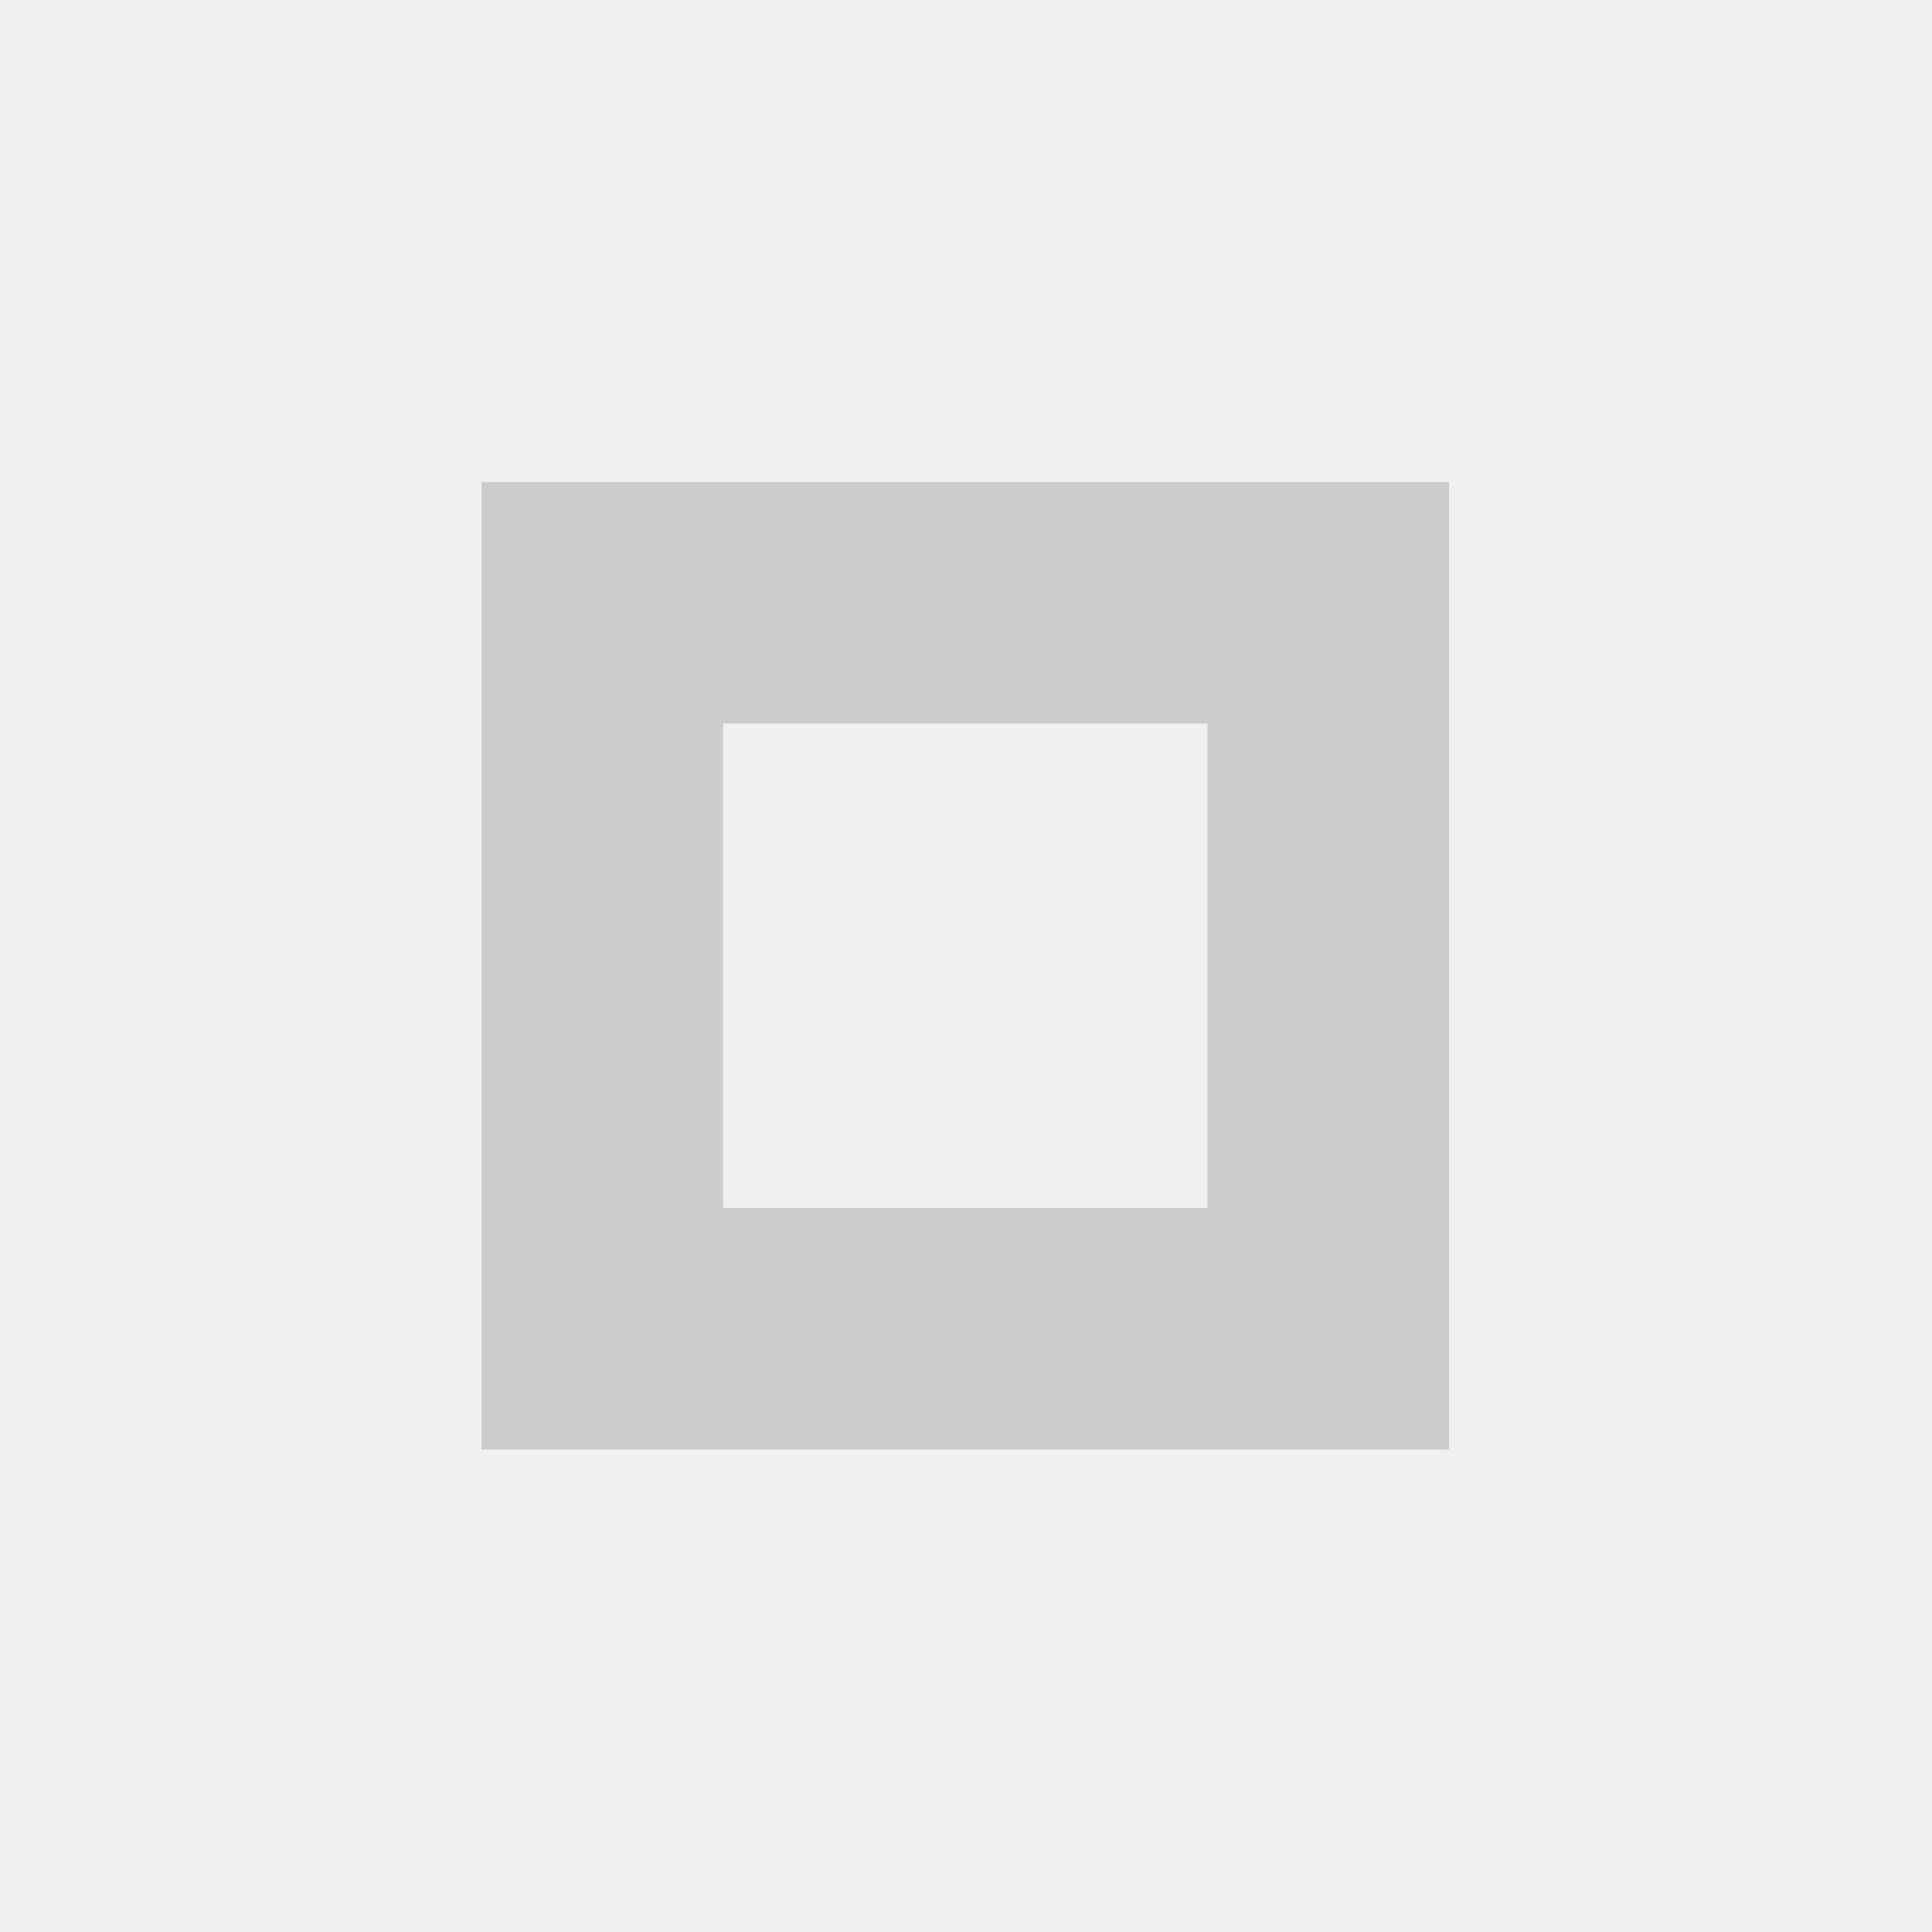
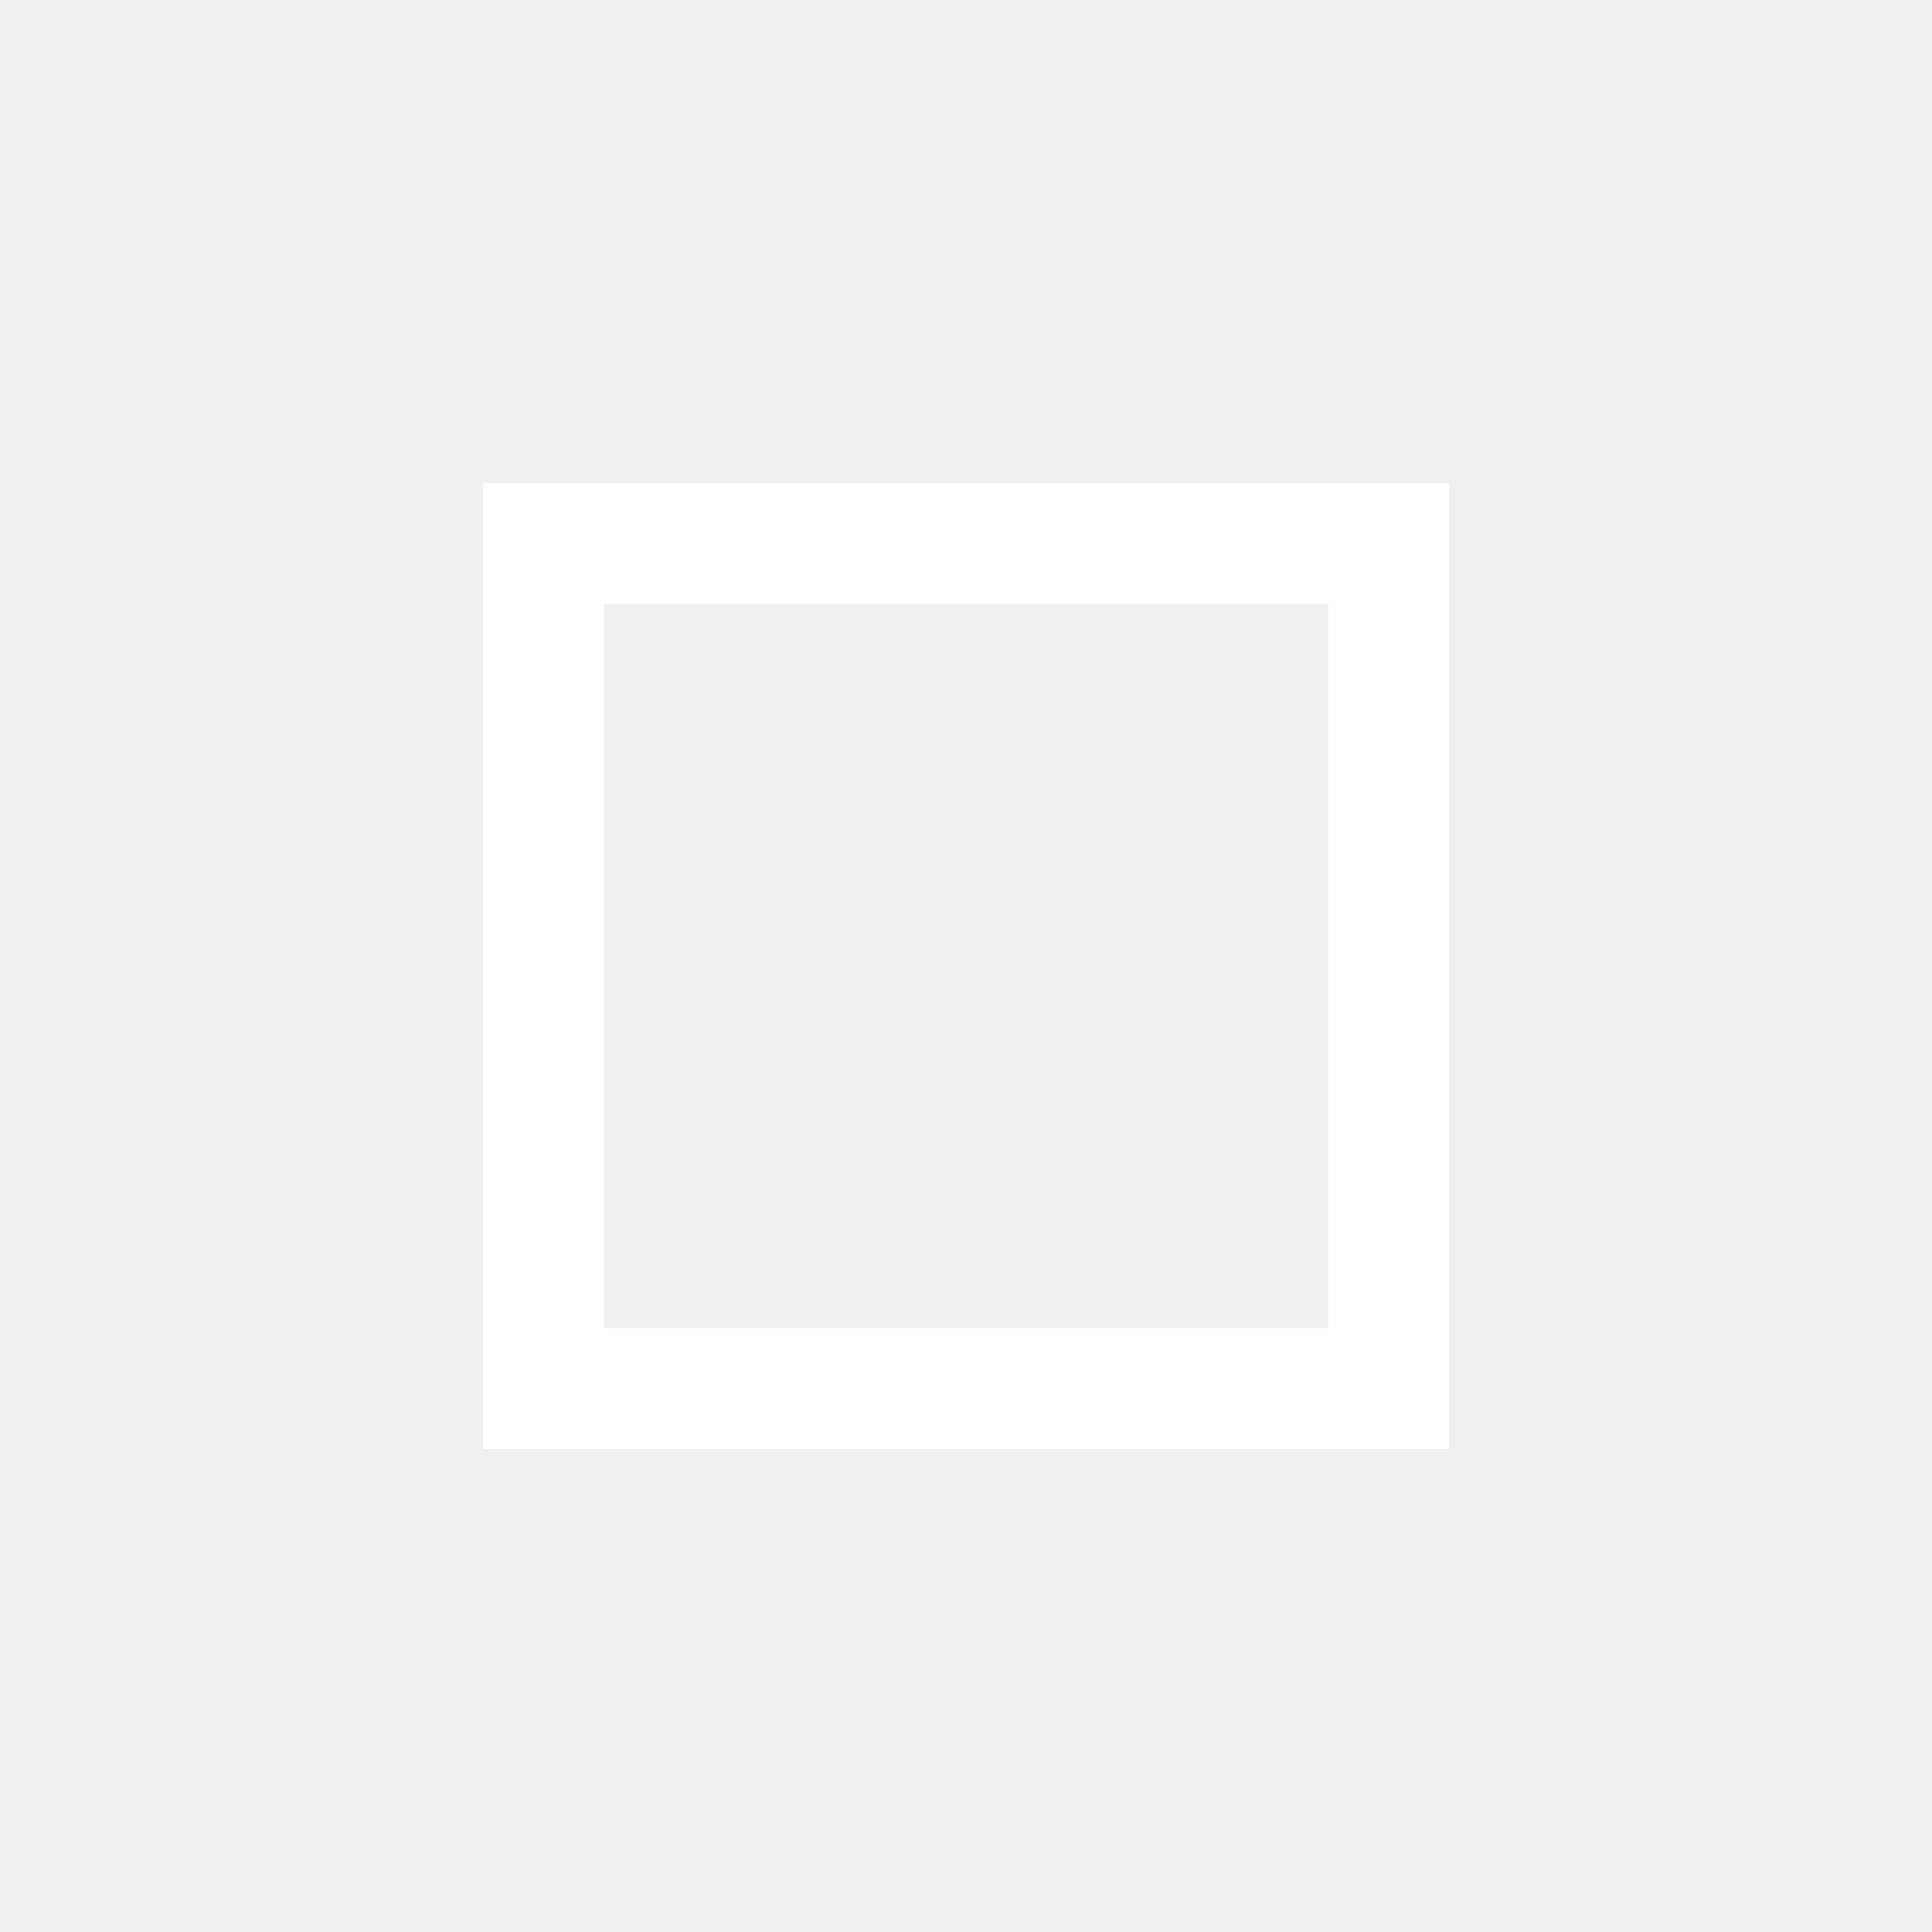
- <svg xmlns="http://www.w3.org/2000/svg" height="16" id="svg7384" style="enable-background:new" version="1.1" width="16">
-   <defs id="defs7386" />
-   <g style="fill:#cccccc" id="layer1" transform="translate(-52.00585,-888)" />
-   <g style="fill:#cccccc" id="layer7" transform="translate(-52.00585,-888)" />
-   <g style="fill:#cccccc" id="layer6" transform="translate(-52.00585,-888)" />
-   <g style="fill:#cccccc" id="layer5" transform="translate(-52.00585,-888)" />
-   <g style="fill:#cccccc" id="layer9" transform="translate(-52.00585,-888)" />
-   <g style="fill:#cccccc" id="layer2" transform="translate(-52.00585,-888)" />
-   <g style="fill:#cccccc" id="layer8" transform="translate(-52.00585,-888)" />
-   <g style="fill:#cccccc" id="layer3" transform="translate(-52.00585,-888)" />
-   <g style="fill:#cccccc" id="layer4" transform="translate(-52.00585,-888)" />
-   <path id="rect9057" d="m 3.988,3.992 v 1 7.012 h 8.012 V 3.992 Z m 2,2 h 4.012 v 4.012 H 5.988 Z" style="color:#000000;font-style:normal;font-variant:normal;font-weight:normal;font-stretch:normal;font-size:medium;line-height:normal;font-family:sans-serif;font-variant-ligatures:normal;font-variant-position:normal;font-variant-caps:normal;font-variant-numeric:normal;font-variant-alternates:normal;font-feature-settings:normal;text-indent:0;text-align:start;text-decoration:none;text-decoration-line:none;text-decoration-style:solid;text-decoration-color:#000000;letter-spacing:normal;word-spacing:normal;text-transform:none;writing-mode:lr-tb;direction:ltr;text-orientation:mixed;dominant-baseline:auto;baseline-shift:baseline;text-anchor:start;white-space:normal;shape-padding:0;clip-rule:nonzero;display:inline;overflow:visible;visibility:visible;opacity:1;isolation:auto;mix-blend-mode:normal;color-interpolation:sRGB;color-interpolation-filters:linearRGB;solid-color:#000000;solid-opacity:1;vector-effect:none;fill:#cccccc;fill-opacity:1;fill-rule:nonzero;stroke:none;stroke-width:2;stroke-linecap:butt;stroke-linejoin:miter;stroke-miterlimit:4;stroke-dasharray:none;stroke-dashoffset:0;stroke-opacity:1;marker:none;color-rendering:auto;image-rendering:auto;shape-rendering:auto;text-rendering:auto;enable-background:accumulate" />
+ <svg xmlns="http://www.w3.org/2000/svg" width="16" height="16" enable-background="new" version="1.1">
+   <path d="m4 4v8h8v-8zm1 1h6v6h-6z" color="#000000" fill="#ffffff" font-family="sans-serif" font-weight="400" overflow="visible" style="font-feature-settings:normal;font-variant-alternates:normal;font-variant-caps:normal;font-variant-ligatures:normal;font-variant-numeric:normal;font-variant-position:normal;isolation:auto;mix-blend-mode:normal;shape-padding:0;text-decoration-color:#000000;text-decoration-line:none;text-decoration-style:solid;text-indent:0;text-orientation:mixed;text-transform:none" white-space="normal" />
</svg>
